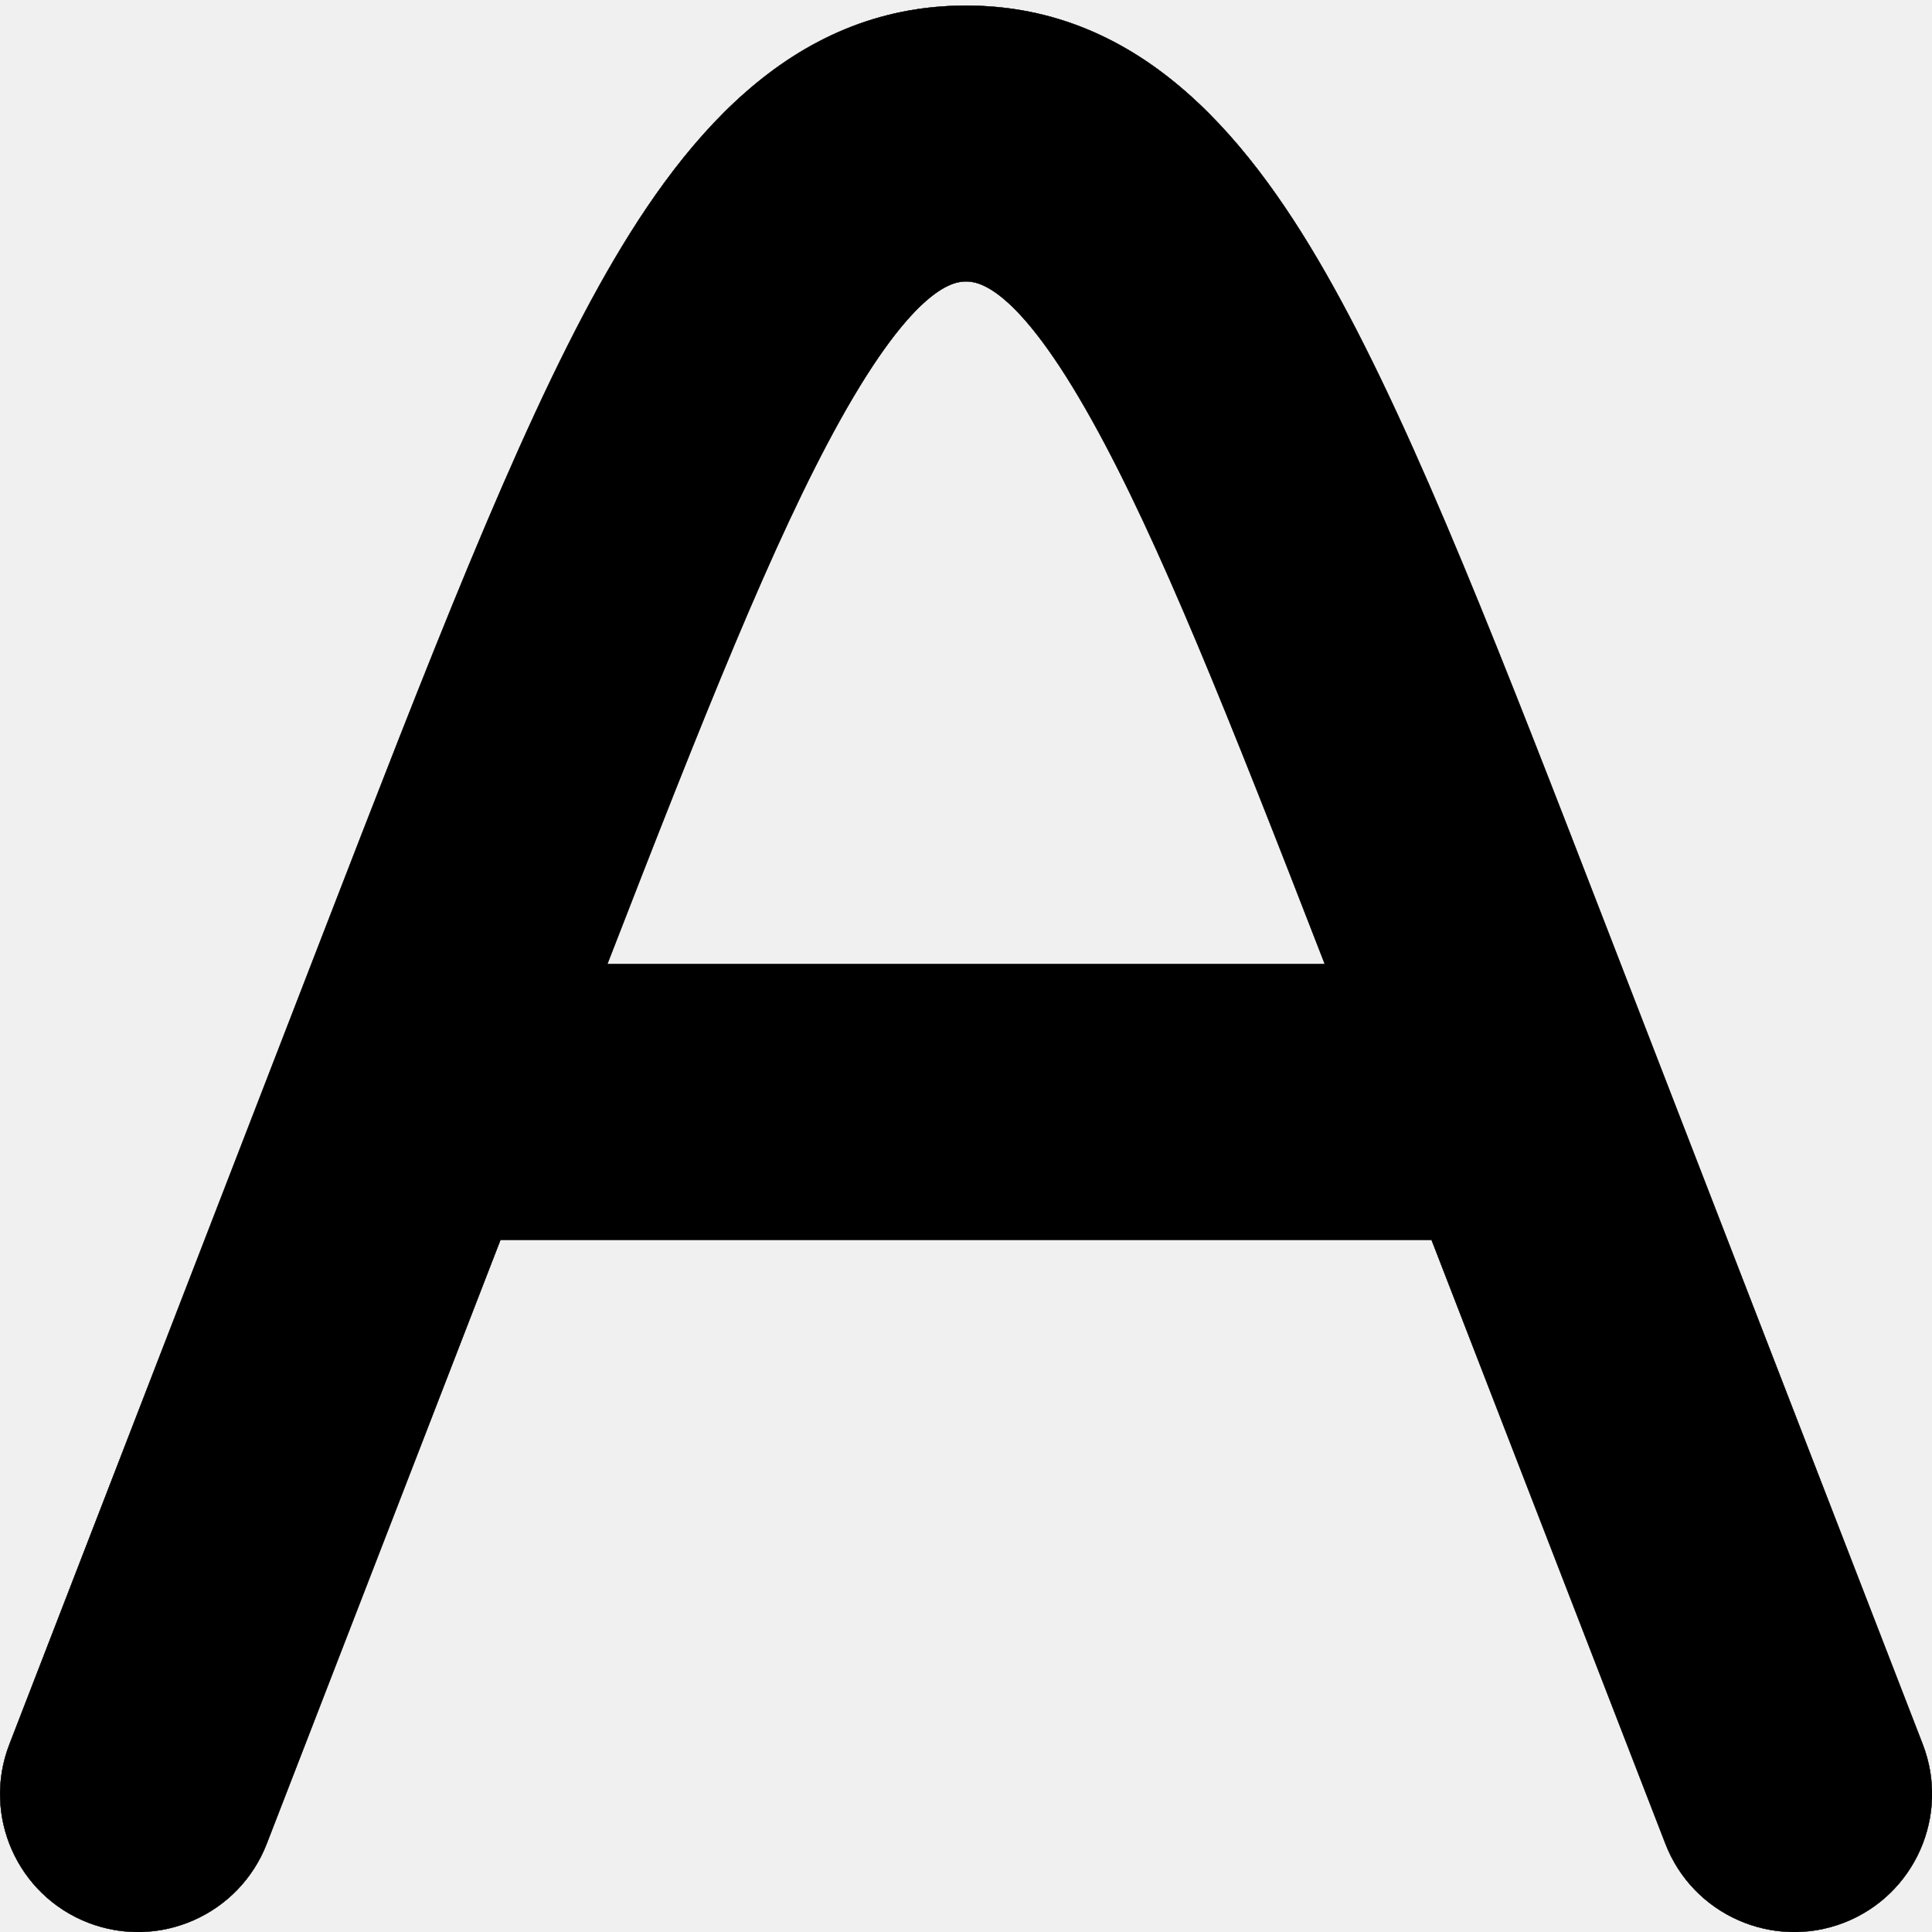
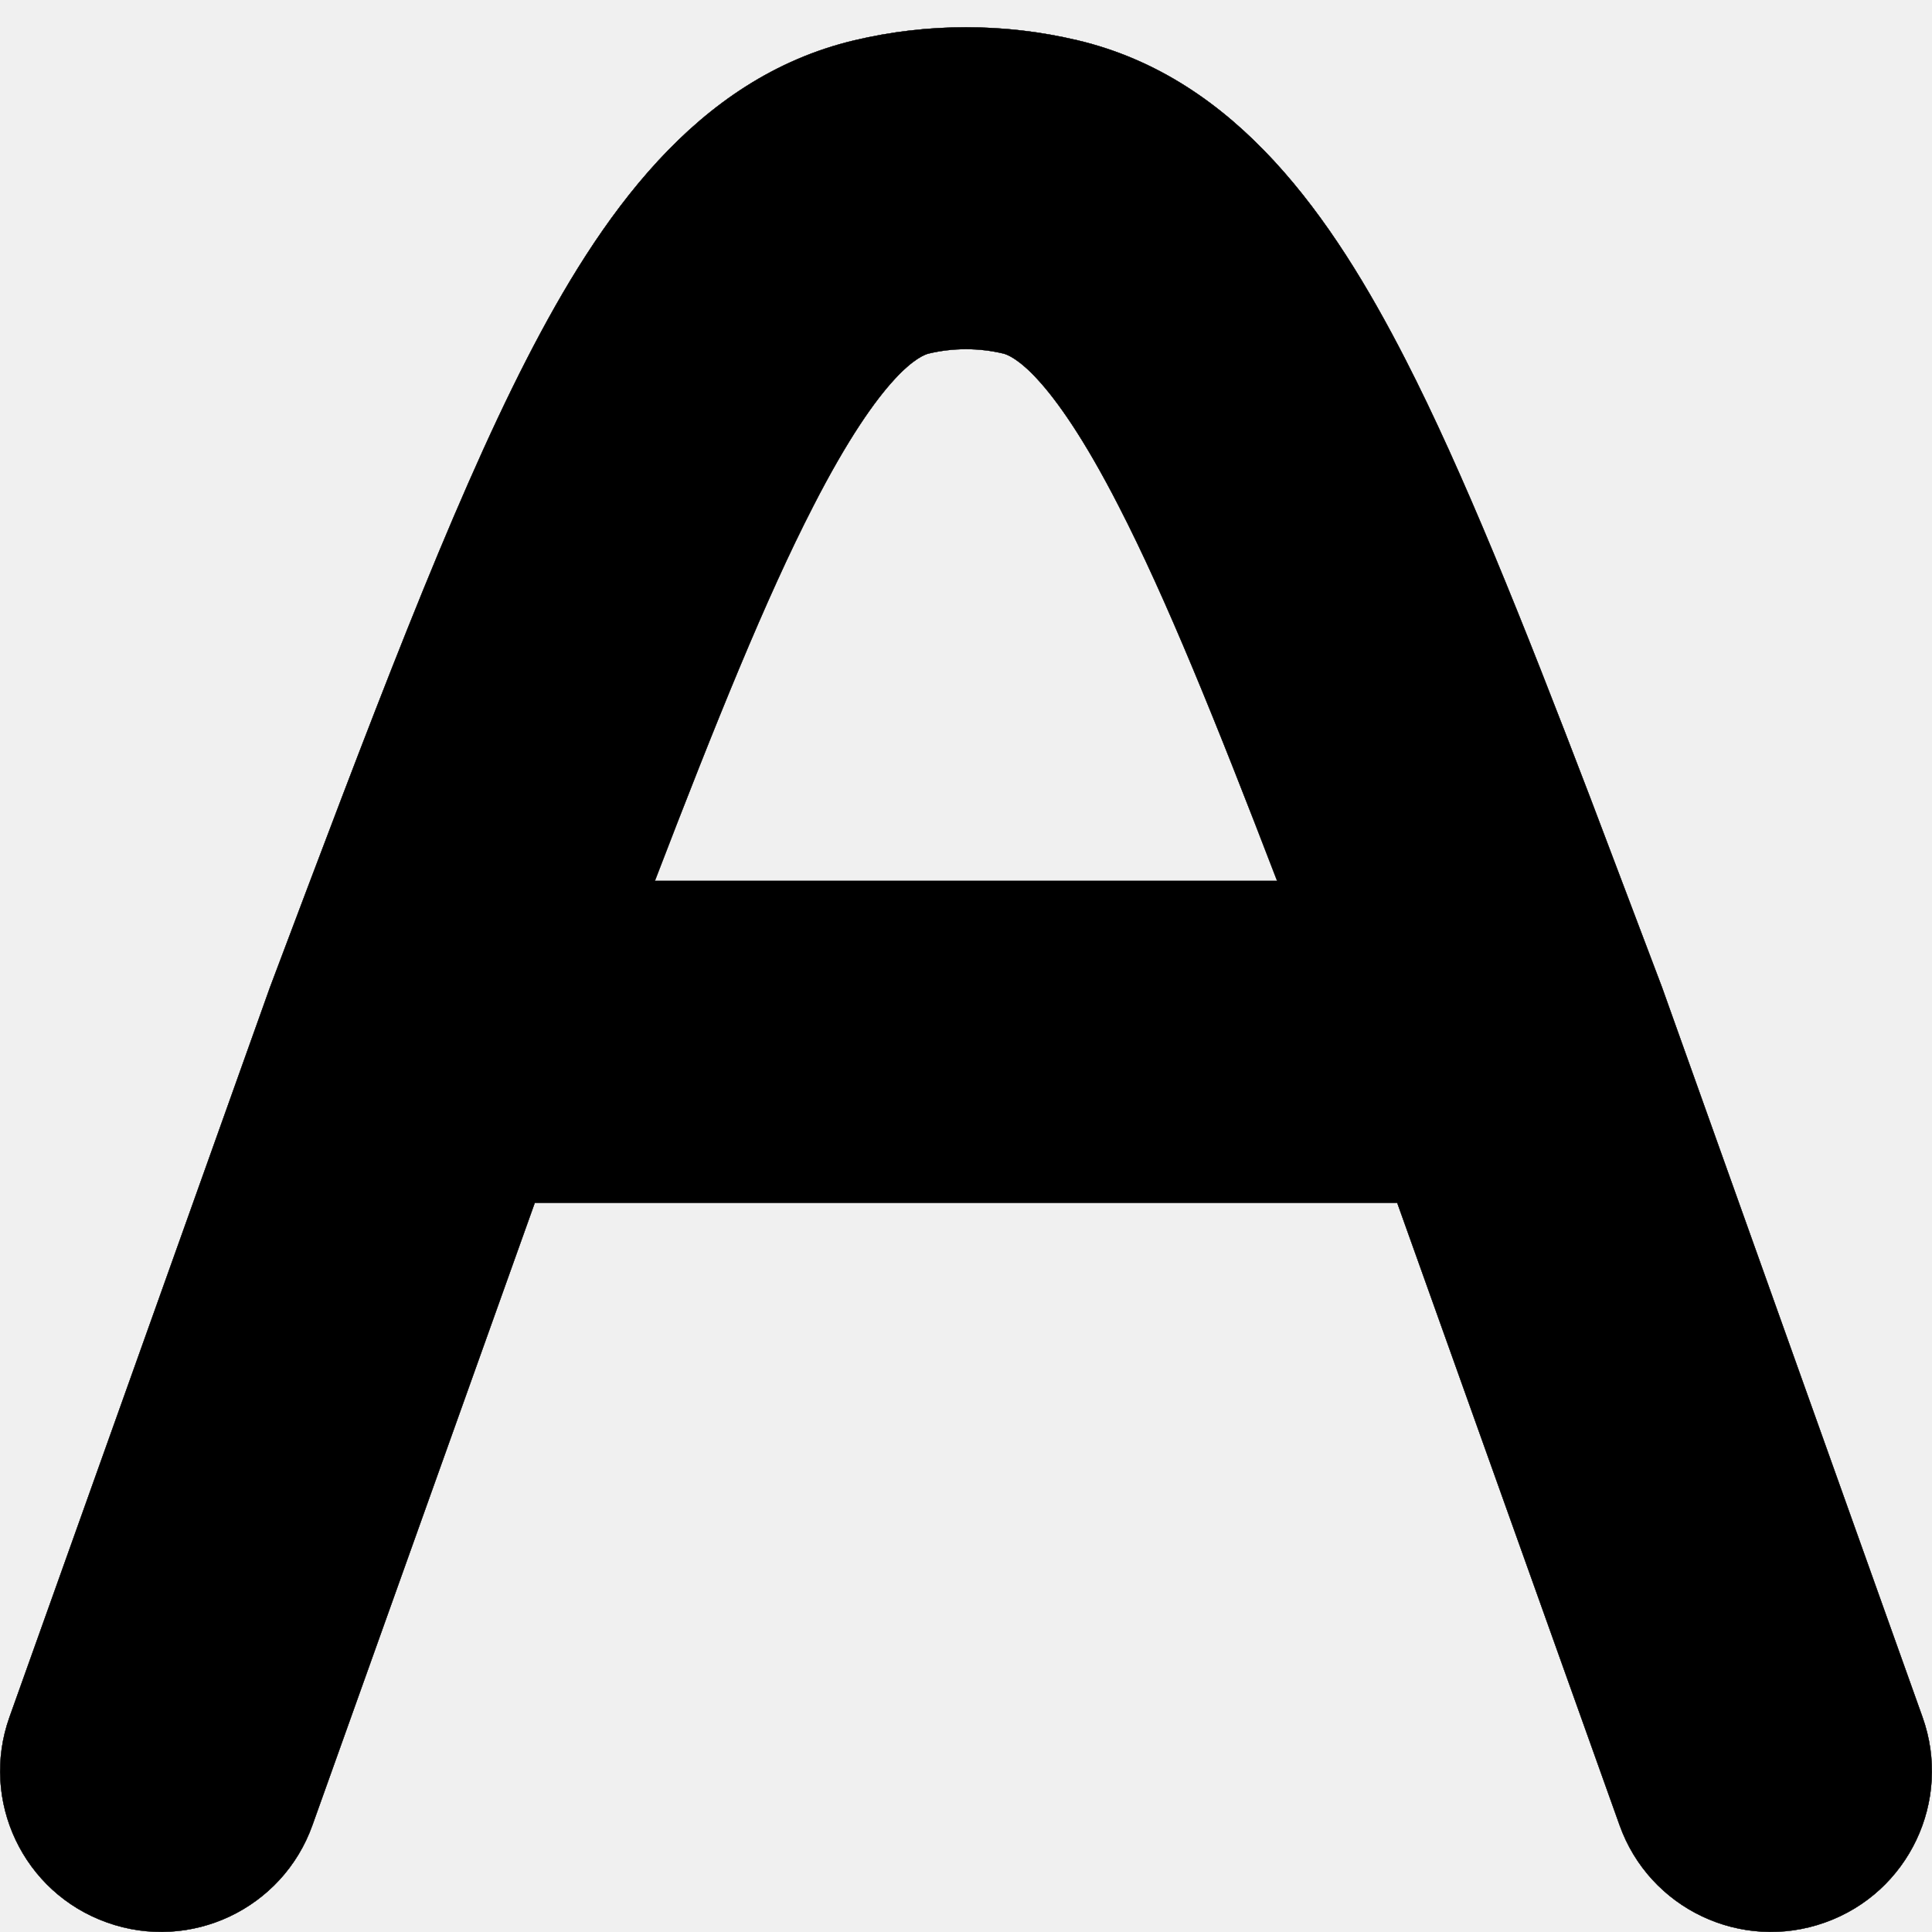
- <svg xmlns="http://www.w3.org/2000/svg" width="14" height="14" viewBox="0 0 14 14" fill="none">
-   <path d="M7 0.04C8.289 0.04 9.083 1.034 9.663 2.078C10.27 3.17 10.889 4.774 11.663 6.775L13.933 12.639C14.132 13.154 13.877 13.733 13.362 13.933C12.847 14.132 12.267 13.876 12.068 13.361L10.373 8.985H3.627L1.933 13.361C1.733 13.876 1.154 14.132 0.639 13.933C0.124 13.733 -0.132 13.154 0.068 12.639L2.337 6.775C3.112 4.774 3.731 3.17 4.337 2.078C4.917 1.034 5.712 0.04 7 0.04ZM7 2.04C6.919 2.04 6.634 2.062 6.085 3.05C5.607 3.91 5.097 5.193 4.402 6.985H9.599C8.904 5.193 8.394 3.91 7.915 3.05C7.366 2.062 7.082 2.04 7 2.04Z" fill="black" style="mix-blend-mode:overlay" />
-   <path d="M7 0.04C8.289 0.04 9.083 1.034 9.663 2.078C10.27 3.17 10.889 4.774 11.663 6.775L13.933 12.639C14.132 13.154 13.877 13.733 13.362 13.933C12.847 14.132 12.267 13.876 12.068 13.361L10.373 8.985H3.627L1.933 13.361C1.733 13.876 1.154 14.132 0.639 13.933C0.124 13.733 -0.132 13.154 0.068 12.639L2.337 6.775C3.112 4.774 3.731 3.17 4.337 2.078C4.917 1.034 5.712 0.04 7 0.04ZM7 2.04C6.919 2.04 6.634 2.062 6.085 3.05C5.607 3.91 5.097 5.193 4.402 6.985H9.599C8.904 5.193 8.394 3.91 7.915 3.05C7.366 2.062 7.082 2.04 7 2.04Z" fill="black" fill-opacity="0.983" />
-   <path d="M7 0.04C8.289 0.04 9.083 1.034 9.663 2.078C10.27 3.17 10.889 4.774 11.663 6.775L13.933 12.639C14.132 13.154 13.877 13.733 13.362 13.933C12.847 14.132 12.267 13.876 12.068 13.361L10.373 8.985H3.627L1.933 13.361C1.733 13.876 1.154 14.132 0.639 13.933C0.124 13.733 -0.132 13.154 0.068 12.639L2.337 6.775C3.112 4.774 3.731 3.17 4.337 2.078C4.917 1.034 5.712 0.04 7 0.04ZM7 2.04C6.919 2.04 6.634 2.062 6.085 3.05C5.607 3.91 5.097 5.193 4.402 6.985H9.599C8.904 5.193 8.394 3.91 7.915 3.05C7.366 2.062 7.082 2.04 7 2.04Z" fill="white" style="mix-blend-mode:difference" />
-   <path d="M7 0.04C8.289 0.04 9.083 1.034 9.663 2.078C10.27 3.17 10.889 4.774 11.663 6.775L13.933 12.639C14.132 13.154 13.877 13.733 13.362 13.933C12.847 14.132 12.267 13.876 12.068 13.361L10.373 8.985H3.627L1.933 13.361C1.733 13.876 1.154 14.132 0.639 13.933C0.124 13.733 -0.132 13.154 0.068 12.639L2.337 6.775C3.112 4.774 3.731 3.17 4.337 2.078C4.917 1.034 5.712 0.04 7 0.04ZM7 2.04C6.919 2.04 6.634 2.062 6.085 3.05C5.607 3.91 5.097 5.193 4.402 6.985H9.599C8.904 5.193 8.394 3.91 7.915 3.05C7.366 2.062 7.082 2.04 7 2.04Z" fill="black" style="mix-blend-mode:saturation" />
-   <path d="M7 0.04C8.289 0.04 9.083 1.034 9.663 2.078C10.27 3.17 10.889 4.774 11.663 6.775L13.933 12.639C14.132 13.154 13.877 13.733 13.362 13.933C12.847 14.132 12.267 13.876 12.068 13.361L10.373 8.985H3.627L1.933 13.361C1.733 13.876 1.154 14.132 0.639 13.933C0.124 13.733 -0.132 13.154 0.068 12.639L2.337 6.775C3.112 4.774 3.731 3.17 4.337 2.078C4.917 1.034 5.712 0.04 7 0.04ZM7 2.04C6.919 2.04 6.634 2.062 6.085 3.05C5.607 3.91 5.097 5.193 4.402 6.985H9.599C8.904 5.193 8.394 3.91 7.915 3.05C7.366 2.062 7.082 2.04 7 2.04Z" fill="black" style="mix-blend-mode:color-burn" />
+ <svg xmlns="http://www.w3.org/2000/svg" width="12" height="12" viewBox="0 0 12 12" fill="none">
+   <path d="M5.307 0.25C5.762 0.142 6.238 0.142 6.693 0.25C7.684 0.485 8.278 1.353 8.729 2.231C9.086 2.927 9.452 3.842 9.875 4.948L10.318 6.118L10.324 6.134L11.941 10.664C12.127 11.184 11.856 11.756 11.336 11.941C10.816 12.127 10.244 11.856 10.059 11.336L8.678 7.471H3.322L1.941 11.336C1.756 11.856 1.184 12.127 0.664 11.941C0.144 11.756 -0.127 11.184 0.059 10.664L1.676 6.134C1.678 6.129 1.68 6.123 1.682 6.118C2.301 4.476 2.795 3.159 3.271 2.231C3.722 1.353 4.316 0.485 5.307 0.25ZM6.231 2.196C6.08 2.16 5.92 2.16 5.769 2.196C5.723 2.207 5.485 2.298 5.051 3.145C4.759 3.712 4.451 4.474 4.068 5.471H7.932C7.549 4.474 7.241 3.712 6.949 3.145C6.515 2.298 6.277 2.207 6.231 2.196Z" fill="black" style="mix-blend-mode:overlay" />
+   <path d="M5.307 0.25C5.762 0.142 6.238 0.142 6.693 0.25C7.684 0.485 8.278 1.353 8.729 2.231C9.086 2.927 9.452 3.842 9.875 4.948L10.318 6.118L10.324 6.134L11.941 10.664C12.127 11.184 11.856 11.756 11.336 11.941C10.816 12.127 10.244 11.856 10.059 11.336L8.678 7.471H3.322L1.941 11.336C1.756 11.856 1.184 12.127 0.664 11.941C0.144 11.756 -0.127 11.184 0.059 10.664L1.676 6.134C1.678 6.129 1.68 6.123 1.682 6.118C2.301 4.476 2.795 3.159 3.271 2.231C3.722 1.353 4.316 0.485 5.307 0.25ZM6.231 2.196C6.08 2.16 5.92 2.16 5.769 2.196C5.723 2.207 5.485 2.298 5.051 3.145C4.759 3.712 4.451 4.474 4.068 5.471H7.932C7.549 4.474 7.241 3.712 6.949 3.145C6.515 2.298 6.277 2.207 6.231 2.196Z" fill="black" fill-opacity="0.983" />
+   <path d="M5.307 0.25C5.762 0.142 6.238 0.142 6.693 0.25C7.684 0.485 8.278 1.353 8.729 2.231C9.086 2.927 9.452 3.842 9.875 4.948L10.318 6.118L10.324 6.134L11.941 10.664C12.127 11.184 11.856 11.756 11.336 11.941C10.816 12.127 10.244 11.856 10.059 11.336L8.678 7.471H3.322L1.941 11.336C1.756 11.856 1.184 12.127 0.664 11.941C0.144 11.756 -0.127 11.184 0.059 10.664L1.676 6.134C1.678 6.129 1.68 6.123 1.682 6.118C2.301 4.476 2.795 3.159 3.271 2.231C3.722 1.353 4.316 0.485 5.307 0.25ZM6.231 2.196C6.08 2.16 5.92 2.16 5.769 2.196C5.723 2.207 5.485 2.298 5.051 3.145C4.759 3.712 4.451 4.474 4.068 5.471H7.932C7.549 4.474 7.241 3.712 6.949 3.145C6.515 2.298 6.277 2.207 6.231 2.196Z" fill="white" style="mix-blend-mode:difference" />
+   <path d="M5.307 0.25C5.762 0.142 6.238 0.142 6.693 0.25C7.684 0.485 8.278 1.353 8.729 2.231C9.086 2.927 9.452 3.842 9.875 4.948L10.318 6.118L10.324 6.134L11.941 10.664C12.127 11.184 11.856 11.756 11.336 11.941C10.816 12.127 10.244 11.856 10.059 11.336L8.678 7.471H3.322L1.941 11.336C1.756 11.856 1.184 12.127 0.664 11.941C0.144 11.756 -0.127 11.184 0.059 10.664L1.676 6.134C1.678 6.129 1.68 6.123 1.682 6.118C2.301 4.476 2.795 3.159 3.271 2.231C3.722 1.353 4.316 0.485 5.307 0.25ZM6.231 2.196C6.08 2.16 5.92 2.16 5.769 2.196C5.723 2.207 5.485 2.298 5.051 3.145C4.759 3.712 4.451 4.474 4.068 5.471H7.932C7.549 4.474 7.241 3.712 6.949 3.145C6.515 2.298 6.277 2.207 6.231 2.196Z" fill="black" style="mix-blend-mode:saturation" />
+   <path d="M5.307 0.25C5.762 0.142 6.238 0.142 6.693 0.25C7.684 0.485 8.278 1.353 8.729 2.231C9.086 2.927 9.452 3.842 9.875 4.948L10.318 6.118L10.324 6.134L11.941 10.664C12.127 11.184 11.856 11.756 11.336 11.941C10.816 12.127 10.244 11.856 10.059 11.336L8.678 7.471H3.322L1.941 11.336C1.756 11.856 1.184 12.127 0.664 11.941C0.144 11.756 -0.127 11.184 0.059 10.664L1.676 6.134C1.678 6.129 1.68 6.123 1.682 6.118C2.301 4.476 2.795 3.159 3.271 2.231C3.722 1.353 4.316 0.485 5.307 0.25ZM6.231 2.196C6.08 2.16 5.92 2.16 5.769 2.196C5.723 2.207 5.485 2.298 5.051 3.145C4.759 3.712 4.451 4.474 4.068 5.471H7.932C7.549 4.474 7.241 3.712 6.949 3.145C6.515 2.298 6.277 2.207 6.231 2.196Z" fill="black" style="mix-blend-mode:color-burn" />
</svg>
